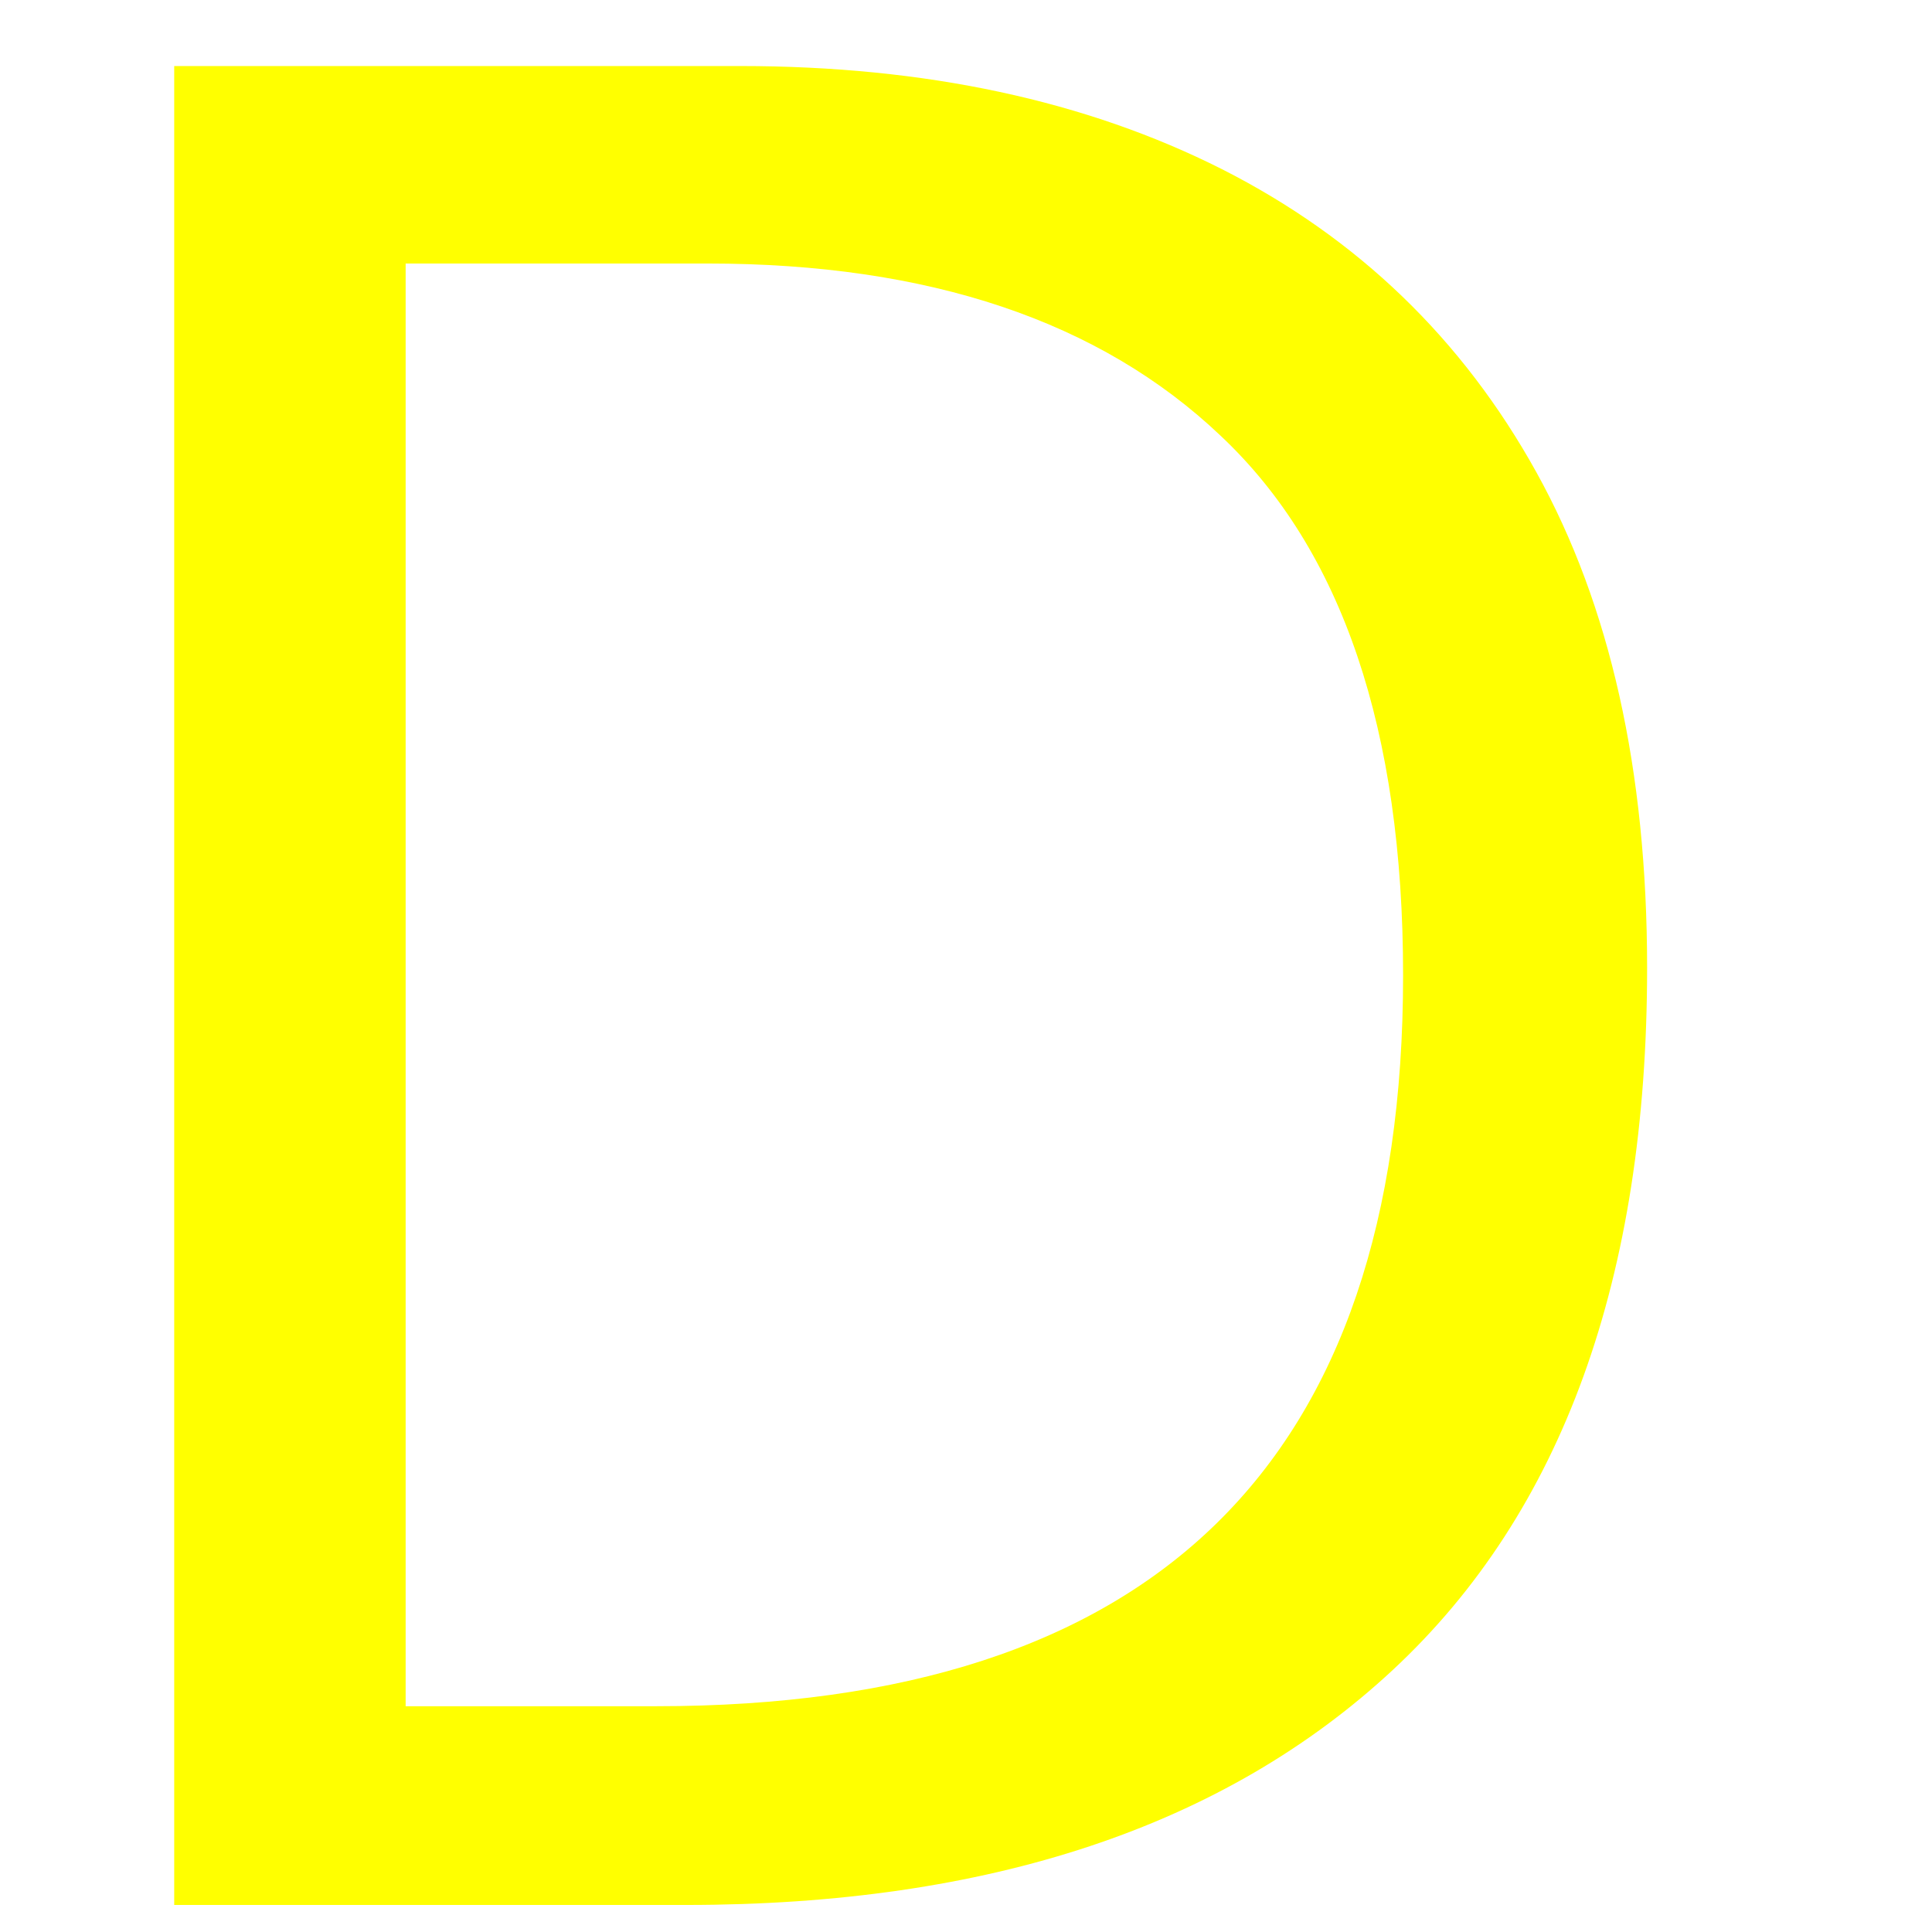
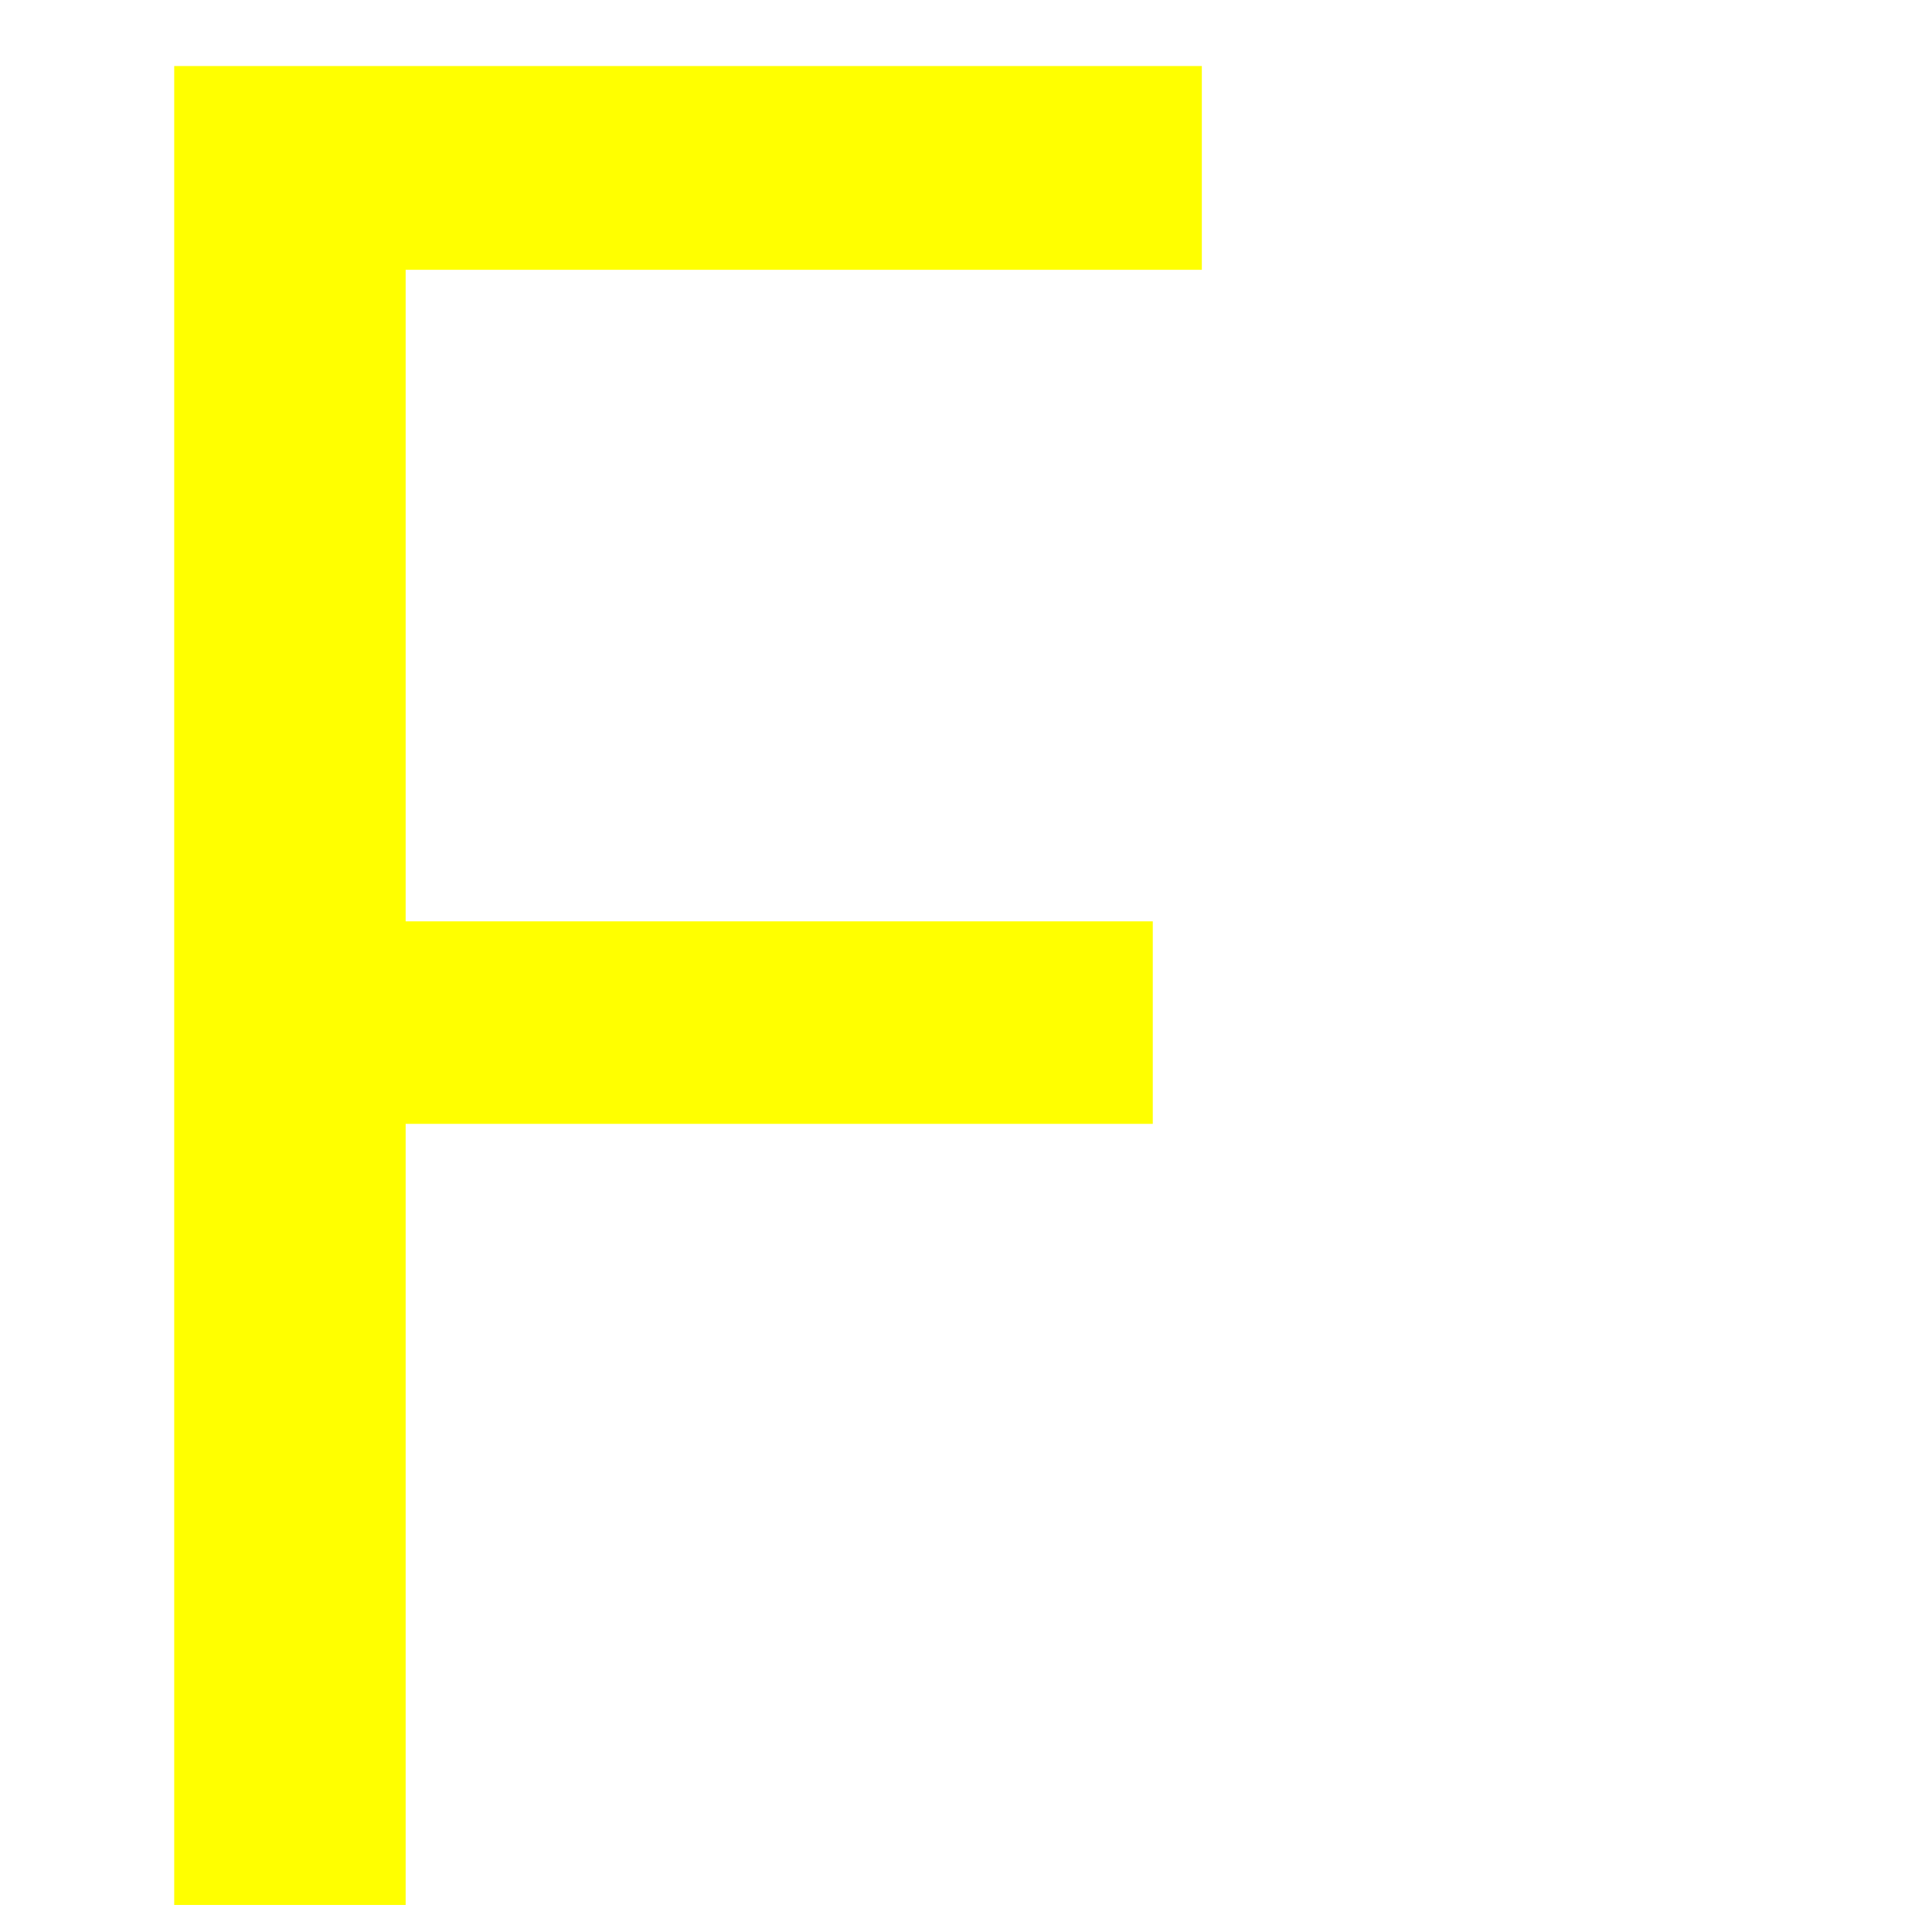
<svg xmlns="http://www.w3.org/2000/svg" width="24" height="24" id="svg3264" version="1.0">
  <defs id="defs3266">
    </defs>
  <g id="layer1" transform="translate(0,-104)">
    <text xml:space="preserve" style="font-style:normal;font-weight:normal;font-size:40px;line-height:1.25;font-family:sans-serif;letter-spacing:0px;word-spacing:0px;fill:#ffff00;fill-opacity:1;stroke:none;" x="-0.945" y="127.664" id="text817">
-       <tspan id="tspan815" x="-0.945" y="127.664" style="font-size:32px;line-height:2;fill:#ffff00;fill-opacity:1;">D</tspan>
+       <tspan id="tspan815" x="-0.945" y="127.664" style="font-size:32px;line-height:2;fill:#ffff00;fill-opacity:1;">F</tspan>
    </text>
  </g>
</svg>
